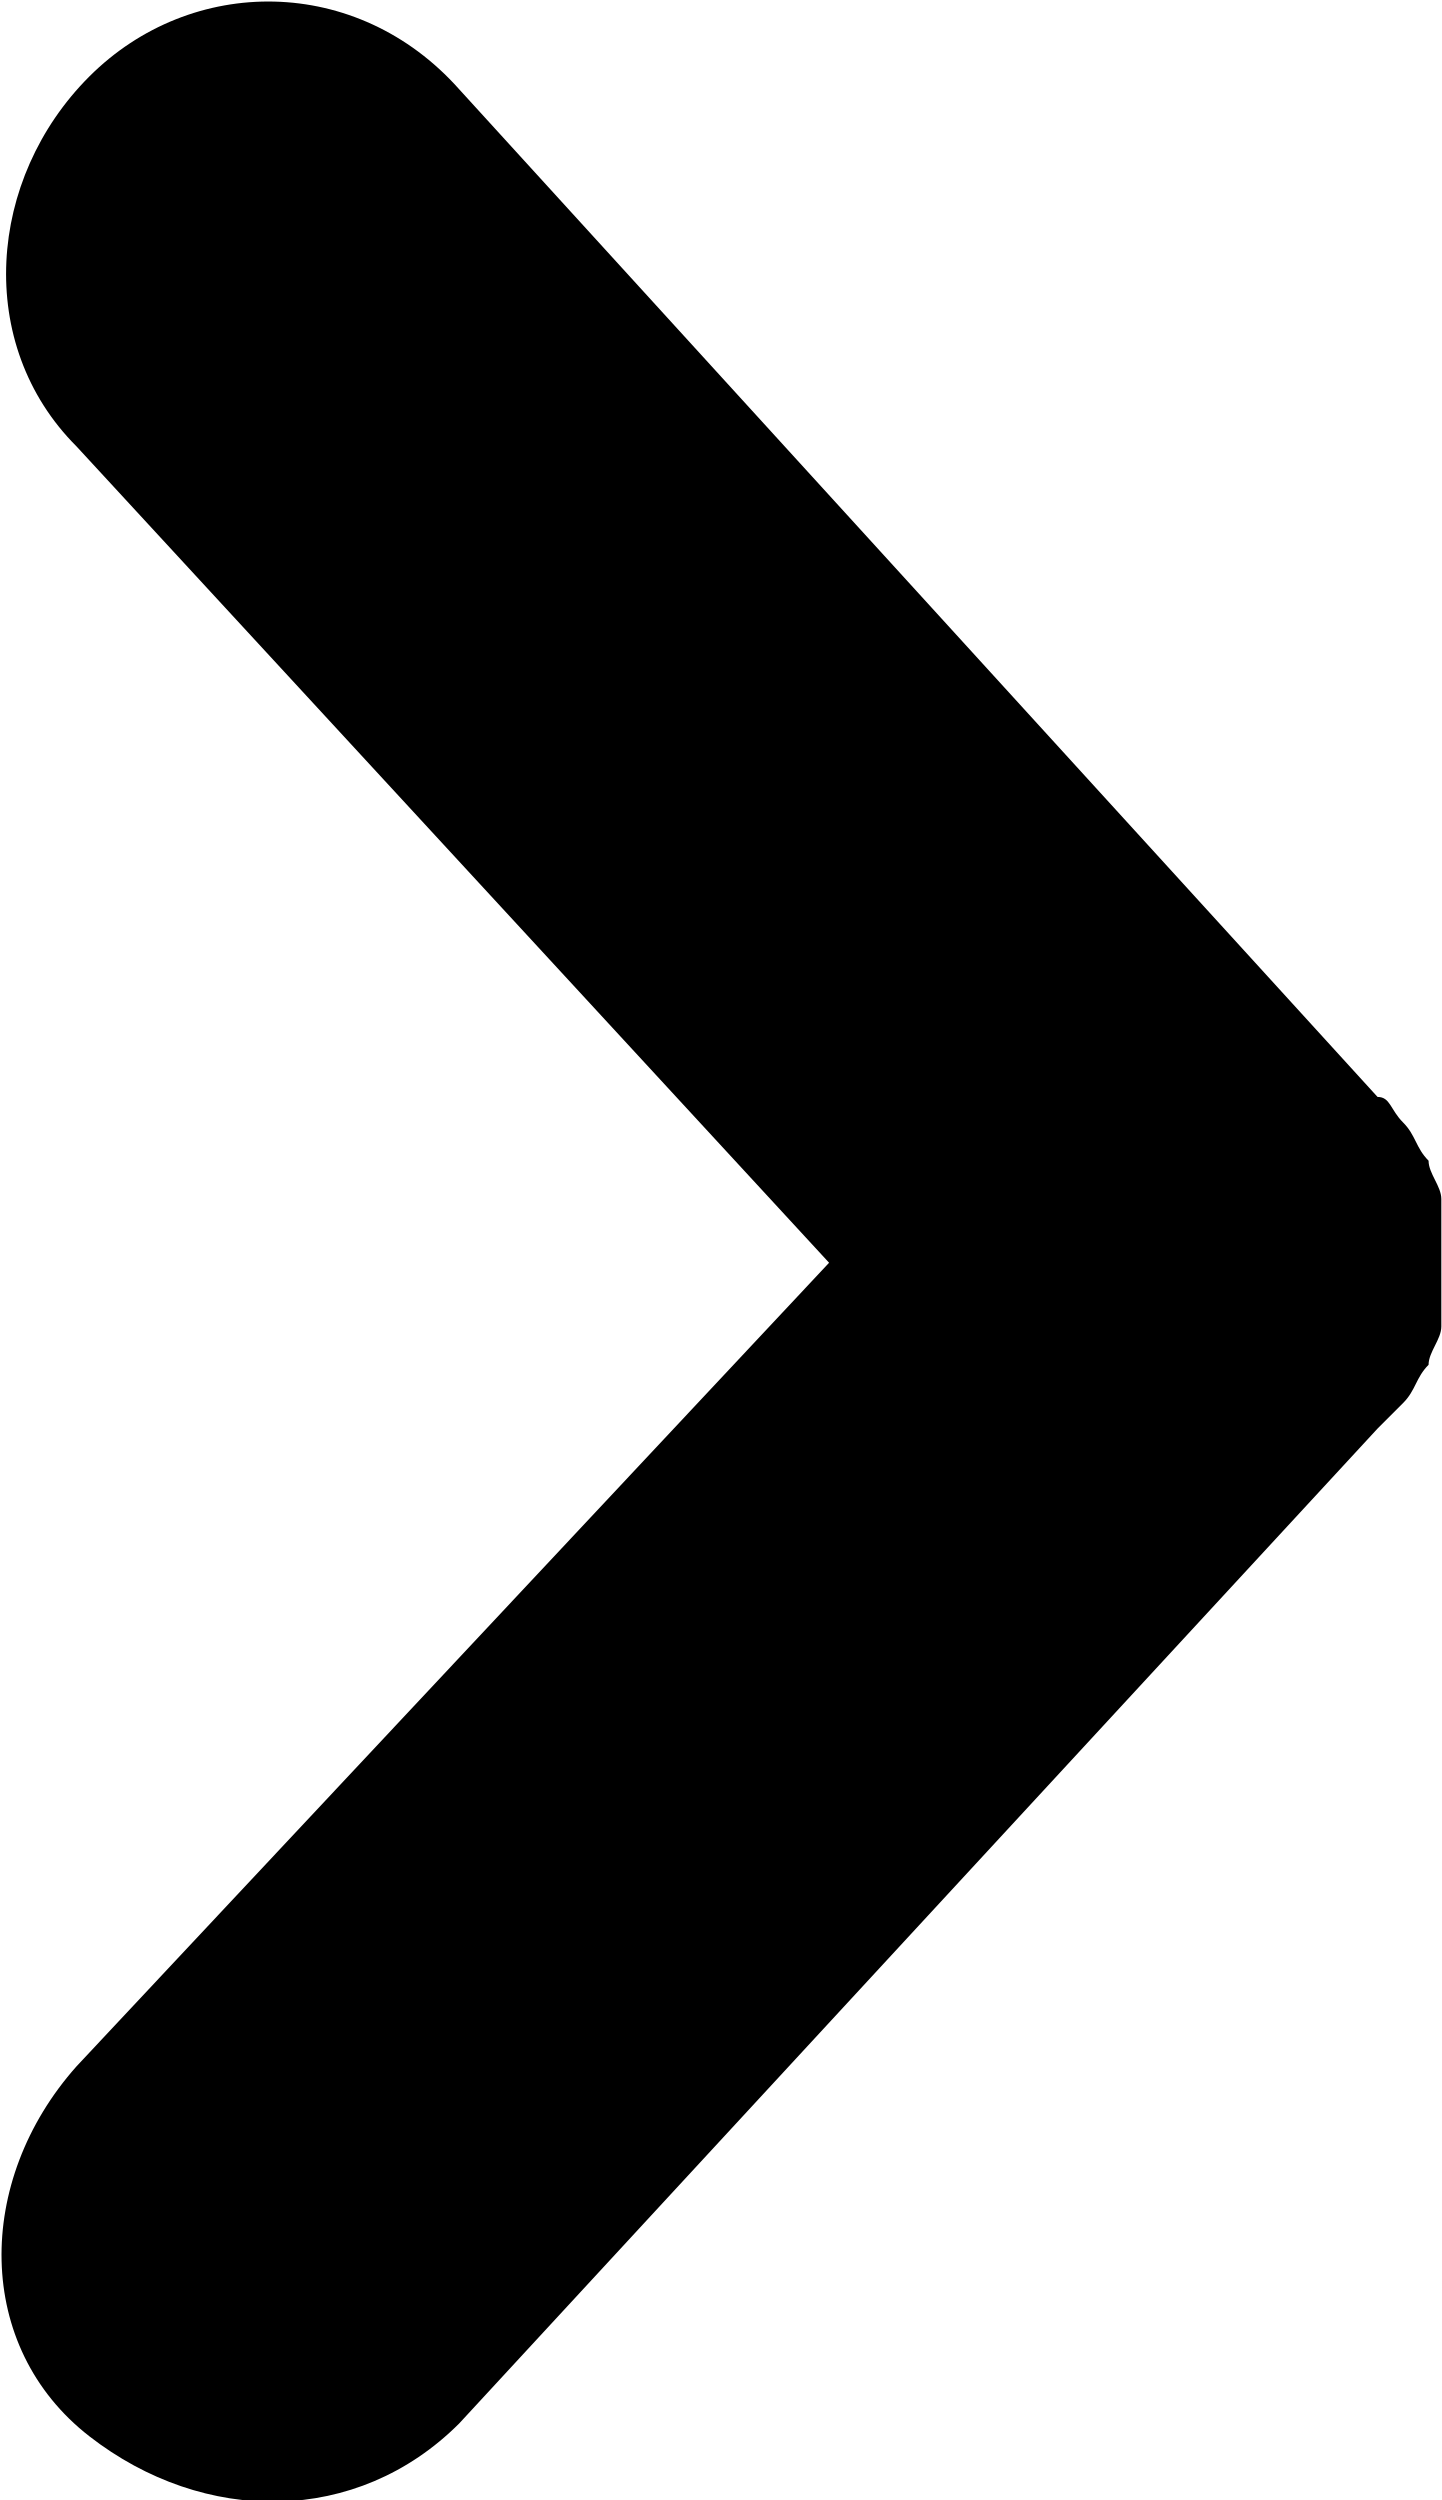
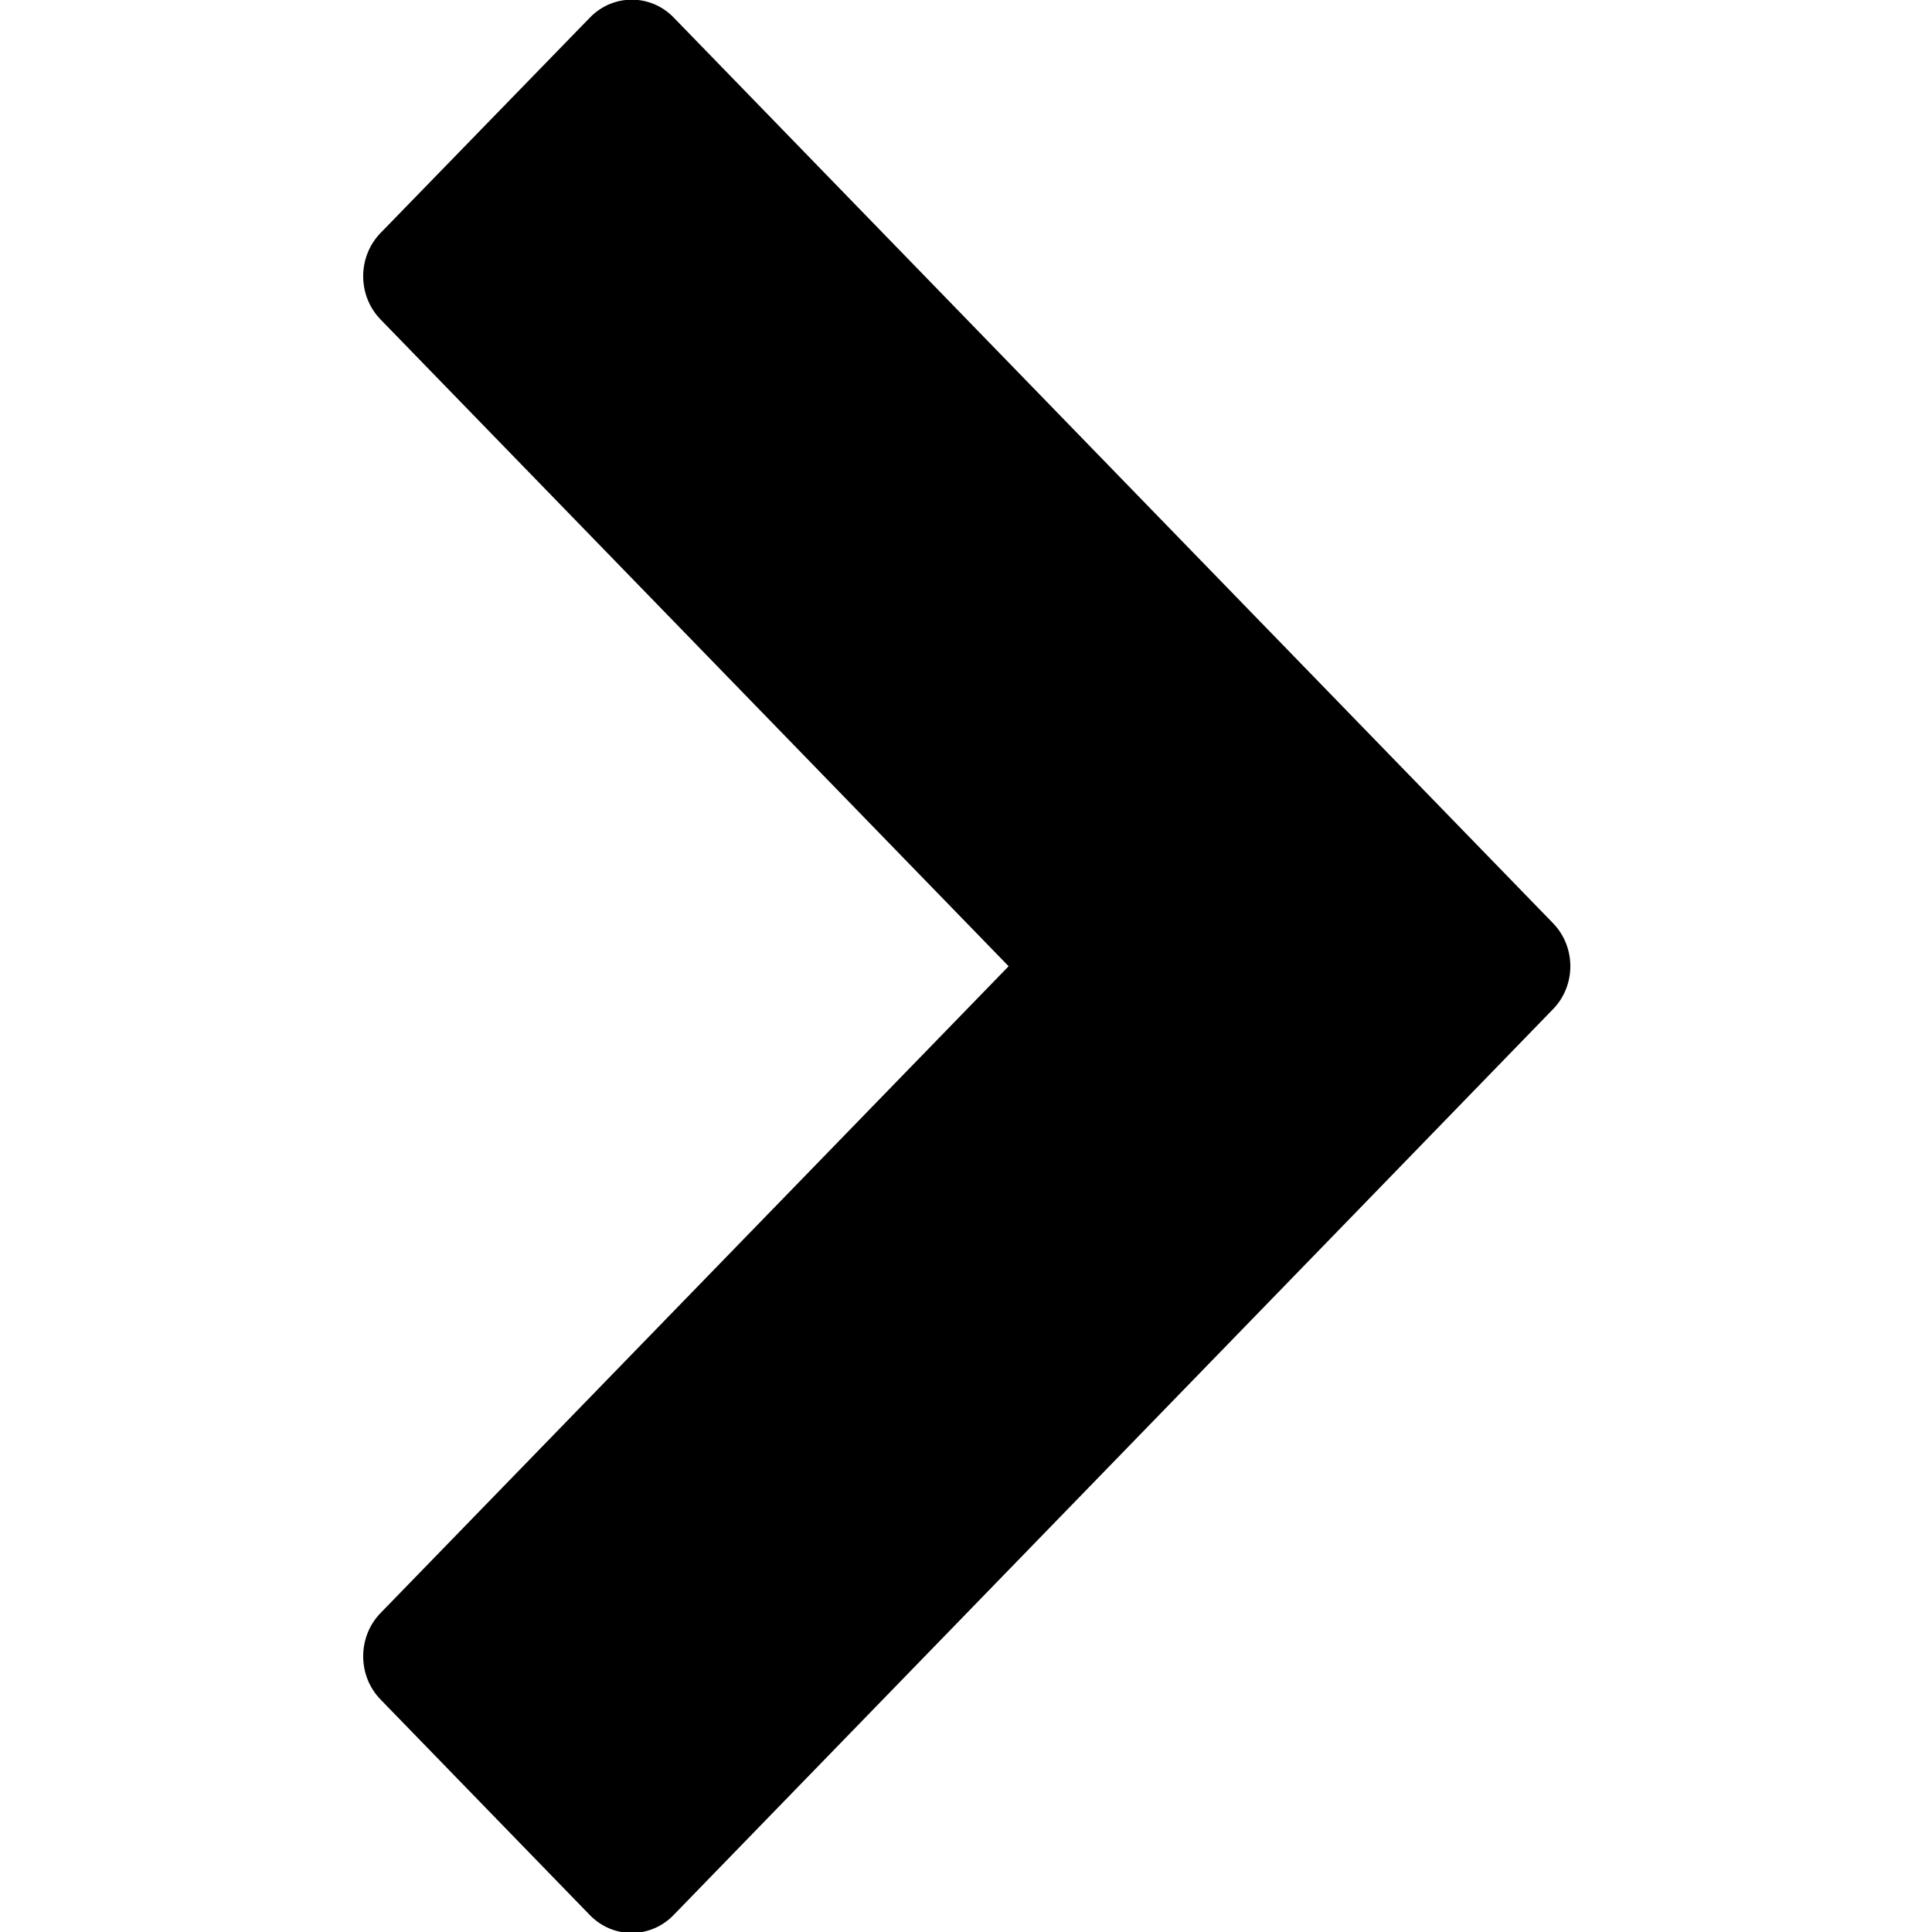
- <svg className="icon icon-arrow" viewBox="0 0 11.3 19.6" width="11.3" height="19.6">
-   <path d="M0.7,0.6c-0.8,0.8-0.9,2.1-0.1,2.9l5.9,6.4l-5.9,6.3c-0.8,0.9-0.8,2.2,0.1,2.9 c0.9,0.7,2.1,0.7,2.9-0.1l7.2-7.8c0.1-0.1,0.1-0.1,0.2-0.2l0,0c0.1-0.1,0.1-0.2,0.2-0.3l0,0c0-0.1,0.1-0.2,0.1-0.3v-0.1 c0-0.1,0-0.2,0-0.2c0-0.1,0-0.1,0-0.2c0-0.1,0-0.1,0-0.2c0-0.1,0-0.2,0-0.2V9.4c0-0.1-0.1-0.2-0.1-0.3l0,0C11.1,9,11.1,8.9,11,8.8 l0,0c-0.1-0.1-0.1-0.2-0.2-0.2L3.6,0.7C2.8-0.2,1.5-0.2,0.7,0.6z" />
+ <svg xmlns="http://www.w3.org/2000/svg" viewBox="0 0 16 16" width="16" height="16">
+   <path d="M12.861,7.645l-7.282-7.5c-0.191-0.197-0.502-0.197-0.693,0L3.151,1.93 c-0.191,0.197-0.191,0.518,0,0.715l5.202,5.357l-5.202,5.357c-0.191,0.197-0.191,0.518,0,0.715l1.734,1.786 c0.191,0.197,0.502,0.197,0.693,0l5.548-5.714c0-0.001,0.001-0.001,0.001-0.001l1.733-1.786 C13.053,8.163,13.053,7.842,12.861,7.645z" />
</svg>
